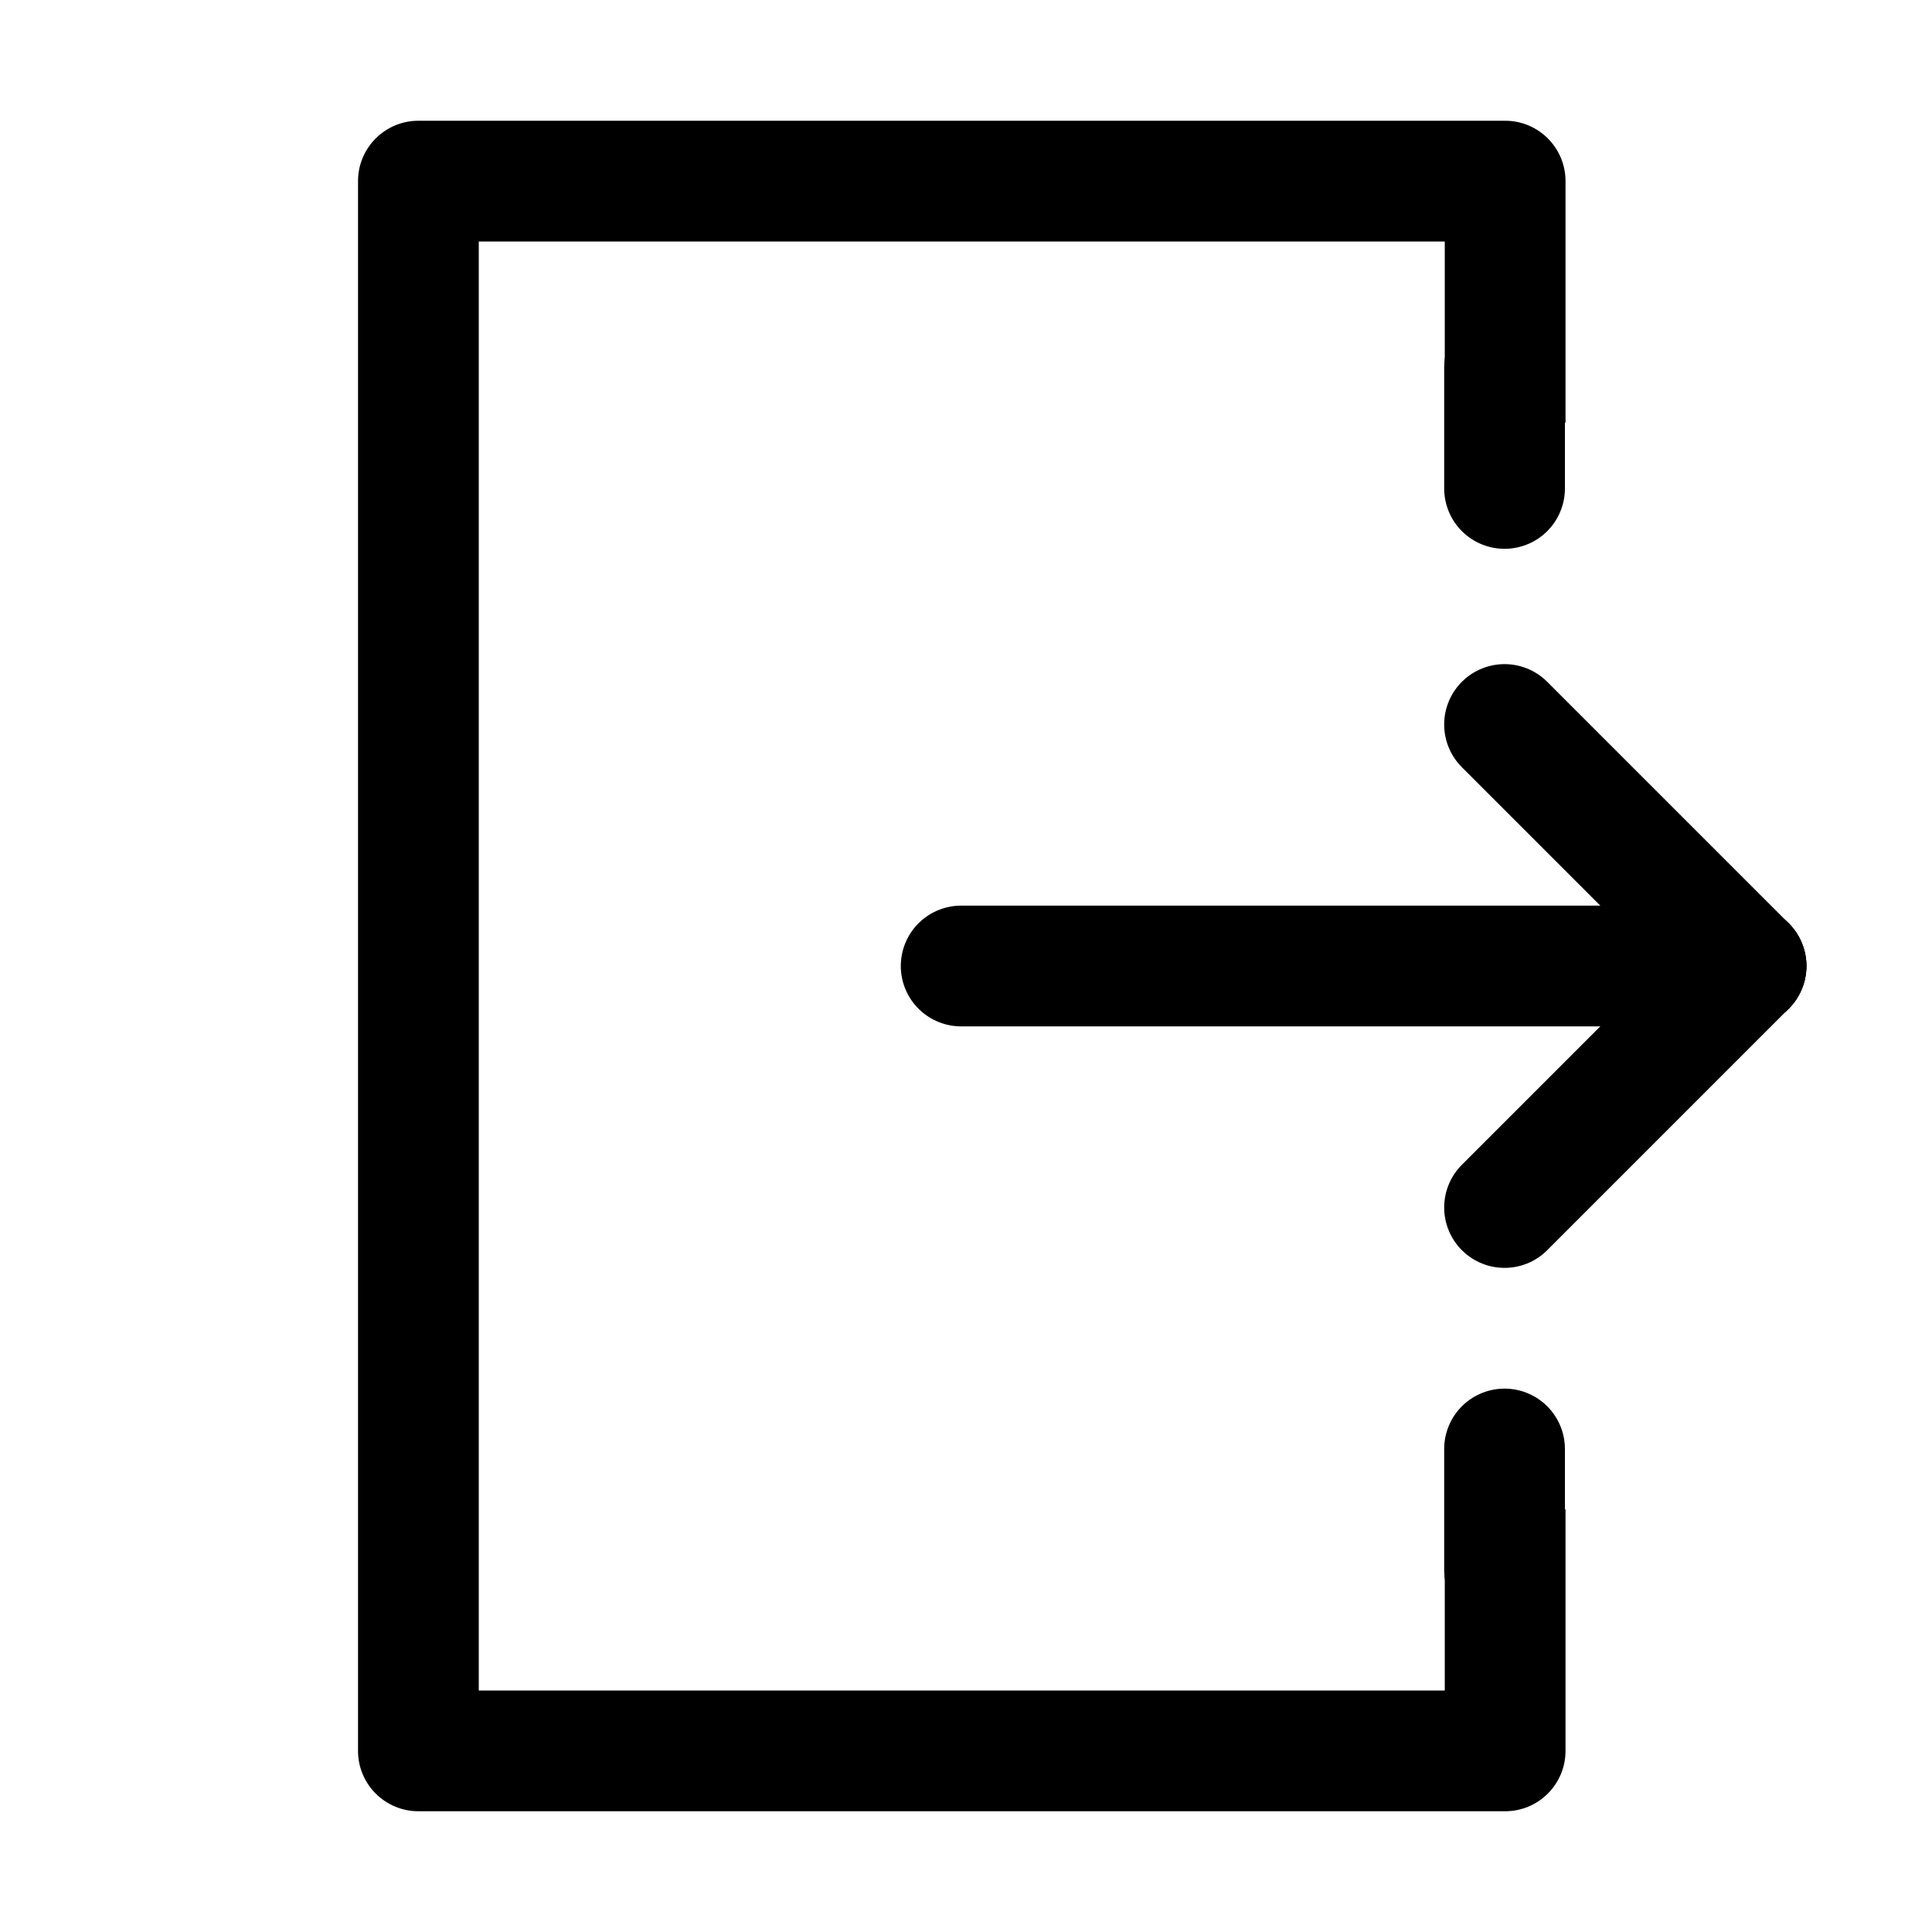
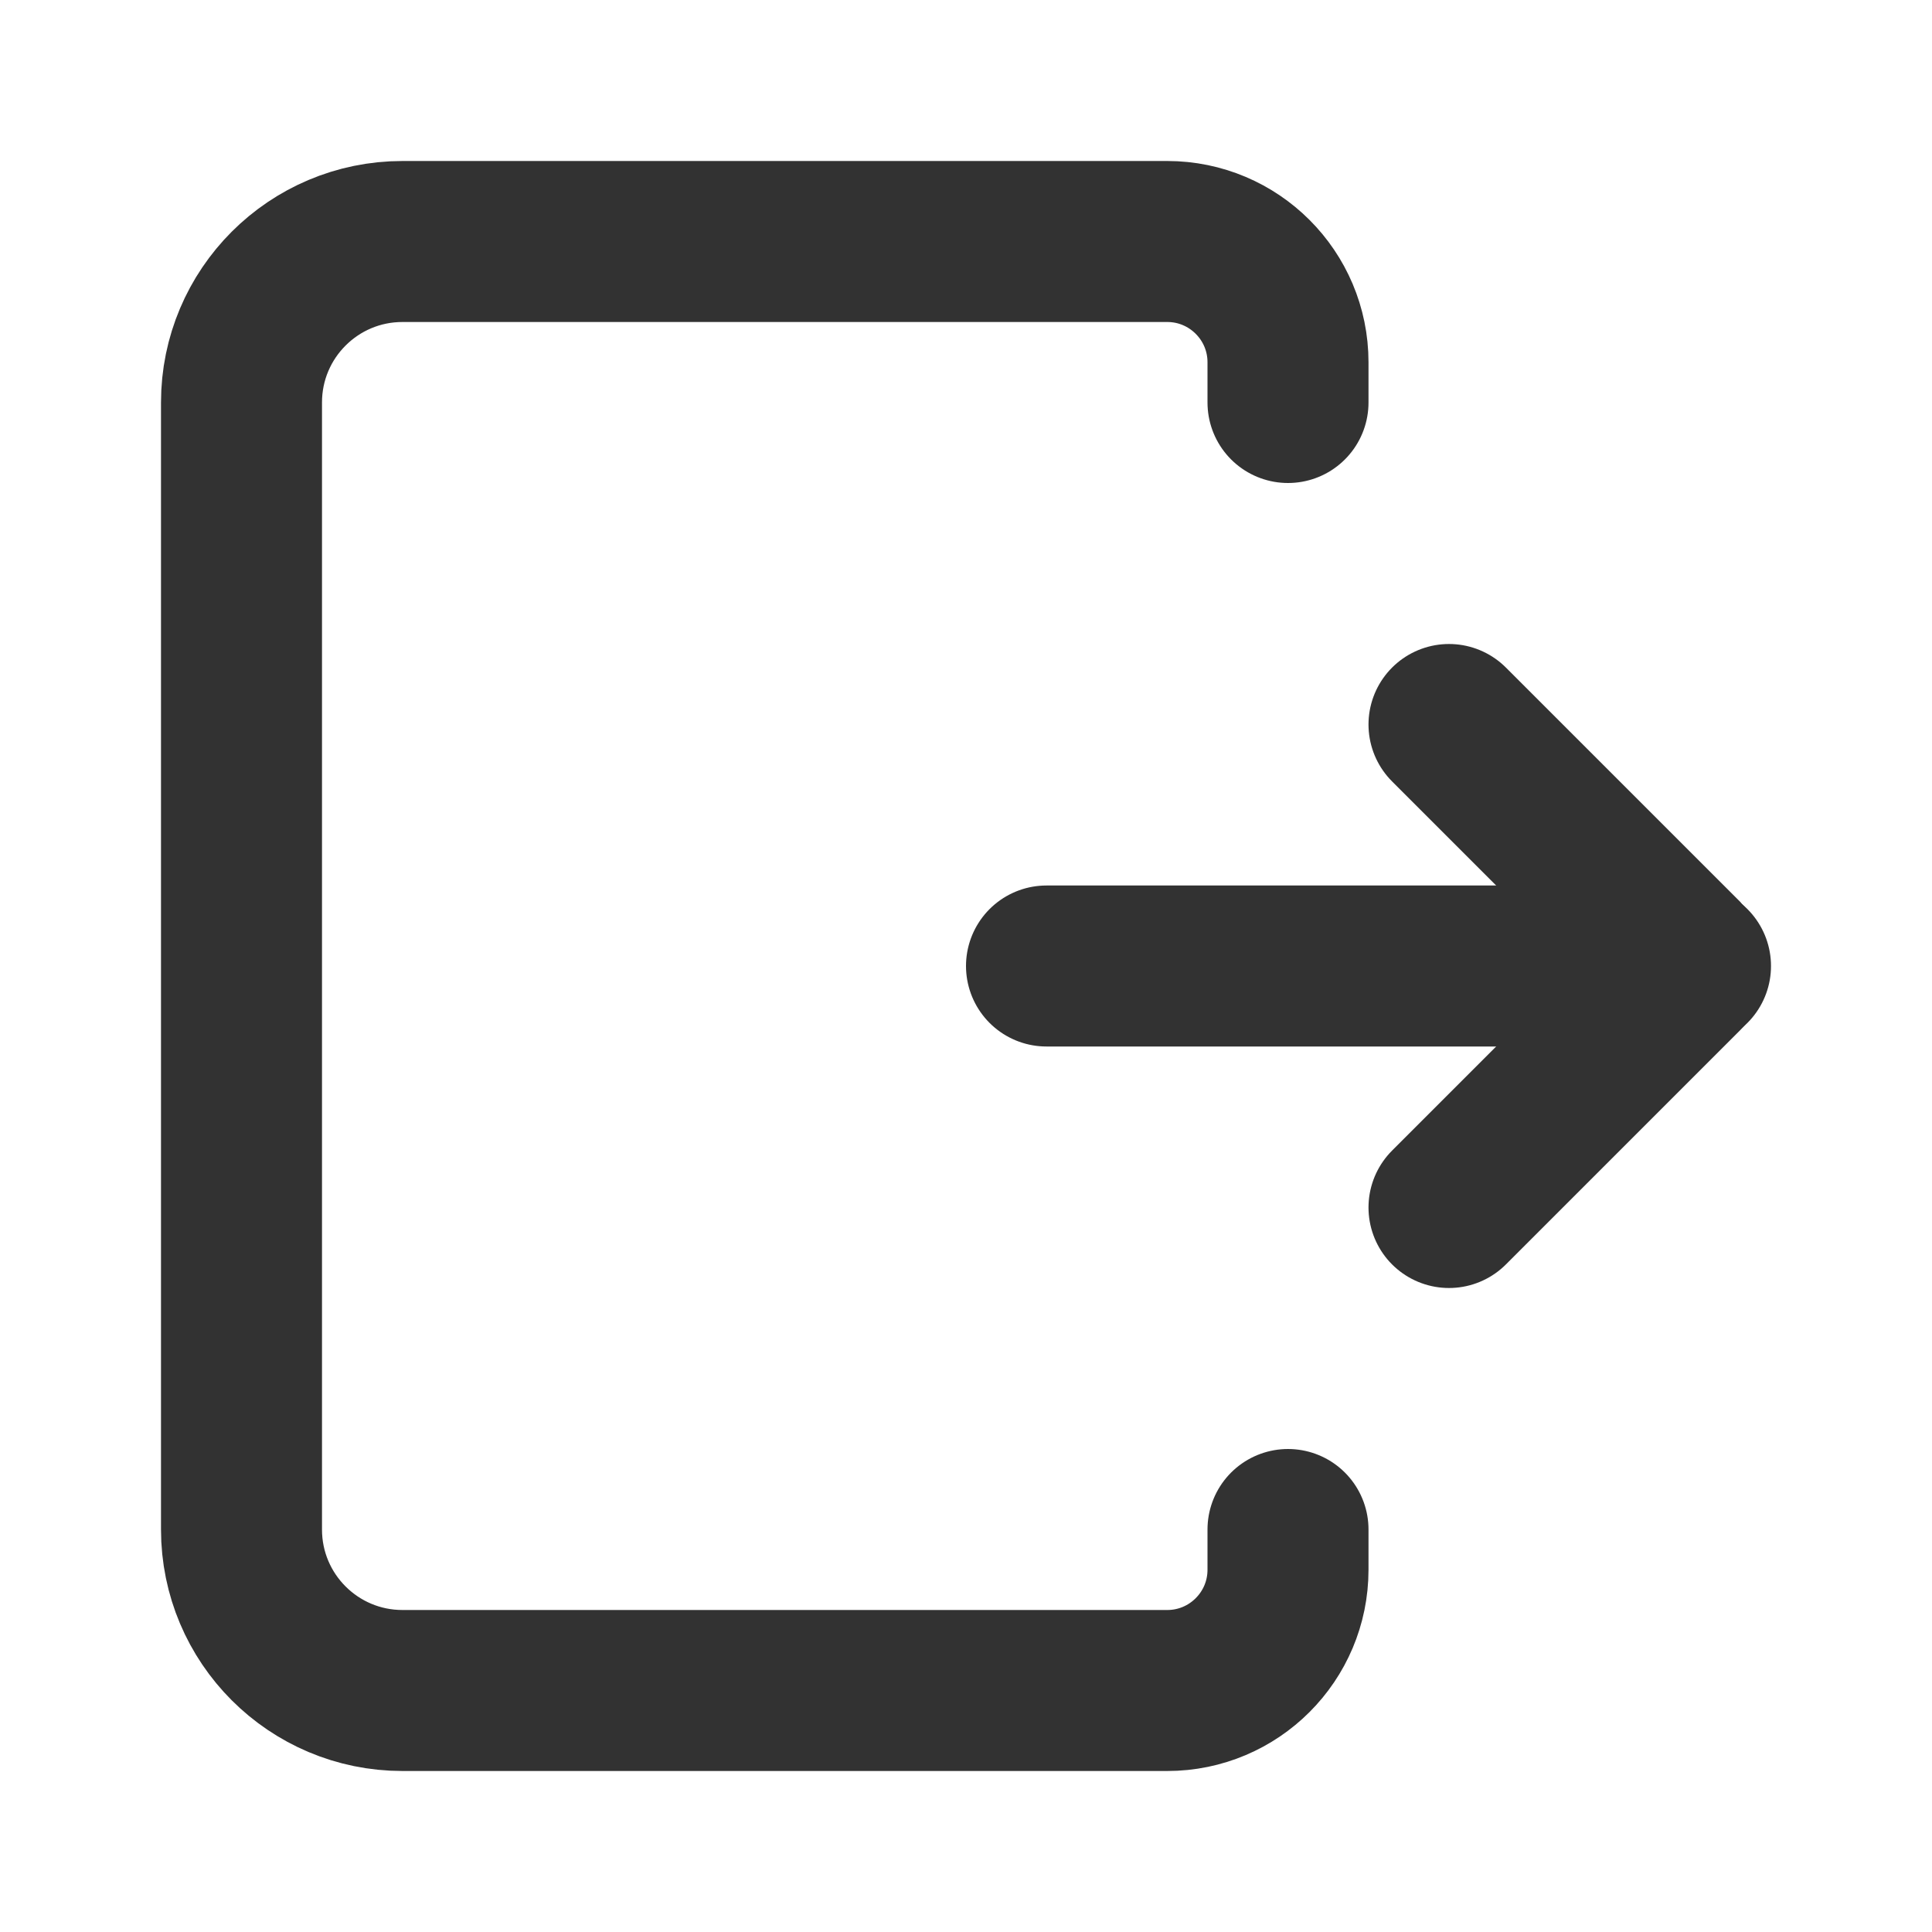
- <svg xmlns="http://www.w3.org/2000/svg" viewBox="0 0 32 32">
-   <defs>
-     <style>.cls-1{fill:none;stroke:#000;stroke-linecap:round;stroke-linejoin:round;stroke-width:2px;}</style>
-   </defs>
-   <g id="logout">
-     <line class="cls-1" x1="15.92" x2="28.92" y1="16" y2="16" />
-     <path d="M23.93,25v3h-16V4h16V7h2V3a1,1,0,0,0-1-1h-18a1,1,0,0,0-1,1V29a1,1,0,0,0,1,1h18a1,1,0,0,0,1-1V25Z" />
-     <line class="cls-1" x1="28.92" x2="24.92" y1="16" y2="20" />
-     <line class="cls-1" x1="28.92" x2="24.92" y1="16" y2="12" />
-     <line class="cls-1" x1="24.92" x2="24.92" y1="8.09" y2="6.09" />
-     <line class="cls-1" x1="24.92" x2="24.92" y1="26" y2="24" />
-   </g>
+ <svg xmlns="http://www.w3.org/2000/svg" width="24px" height="24px" viewBox="0 0 24 24" fill="none">
+   <path d="M21 12L13 12" stroke="#323232" stroke-width="2" stroke-linecap="round" stroke-linejoin="round" />
+   <path d="M18 15L20.913 12.087V12.087C20.961 12.039 20.961 11.961 20.913 11.913V11.913L18 9" stroke="#323232" stroke-width="2" stroke-linecap="round" stroke-linejoin="round" />
+   <path d="M16 5V4.5V4.5C16 3.672 15.328 3 14.5 3H5C3.895 3 3 3.895 3 5V19C3 20.105 3.895 21 5 21H14.5C15.328 21 16 20.328 16 19.5V19.5V19" stroke="#323232" stroke-width="2" stroke-linecap="round" stroke-linejoin="round" />
</svg>
